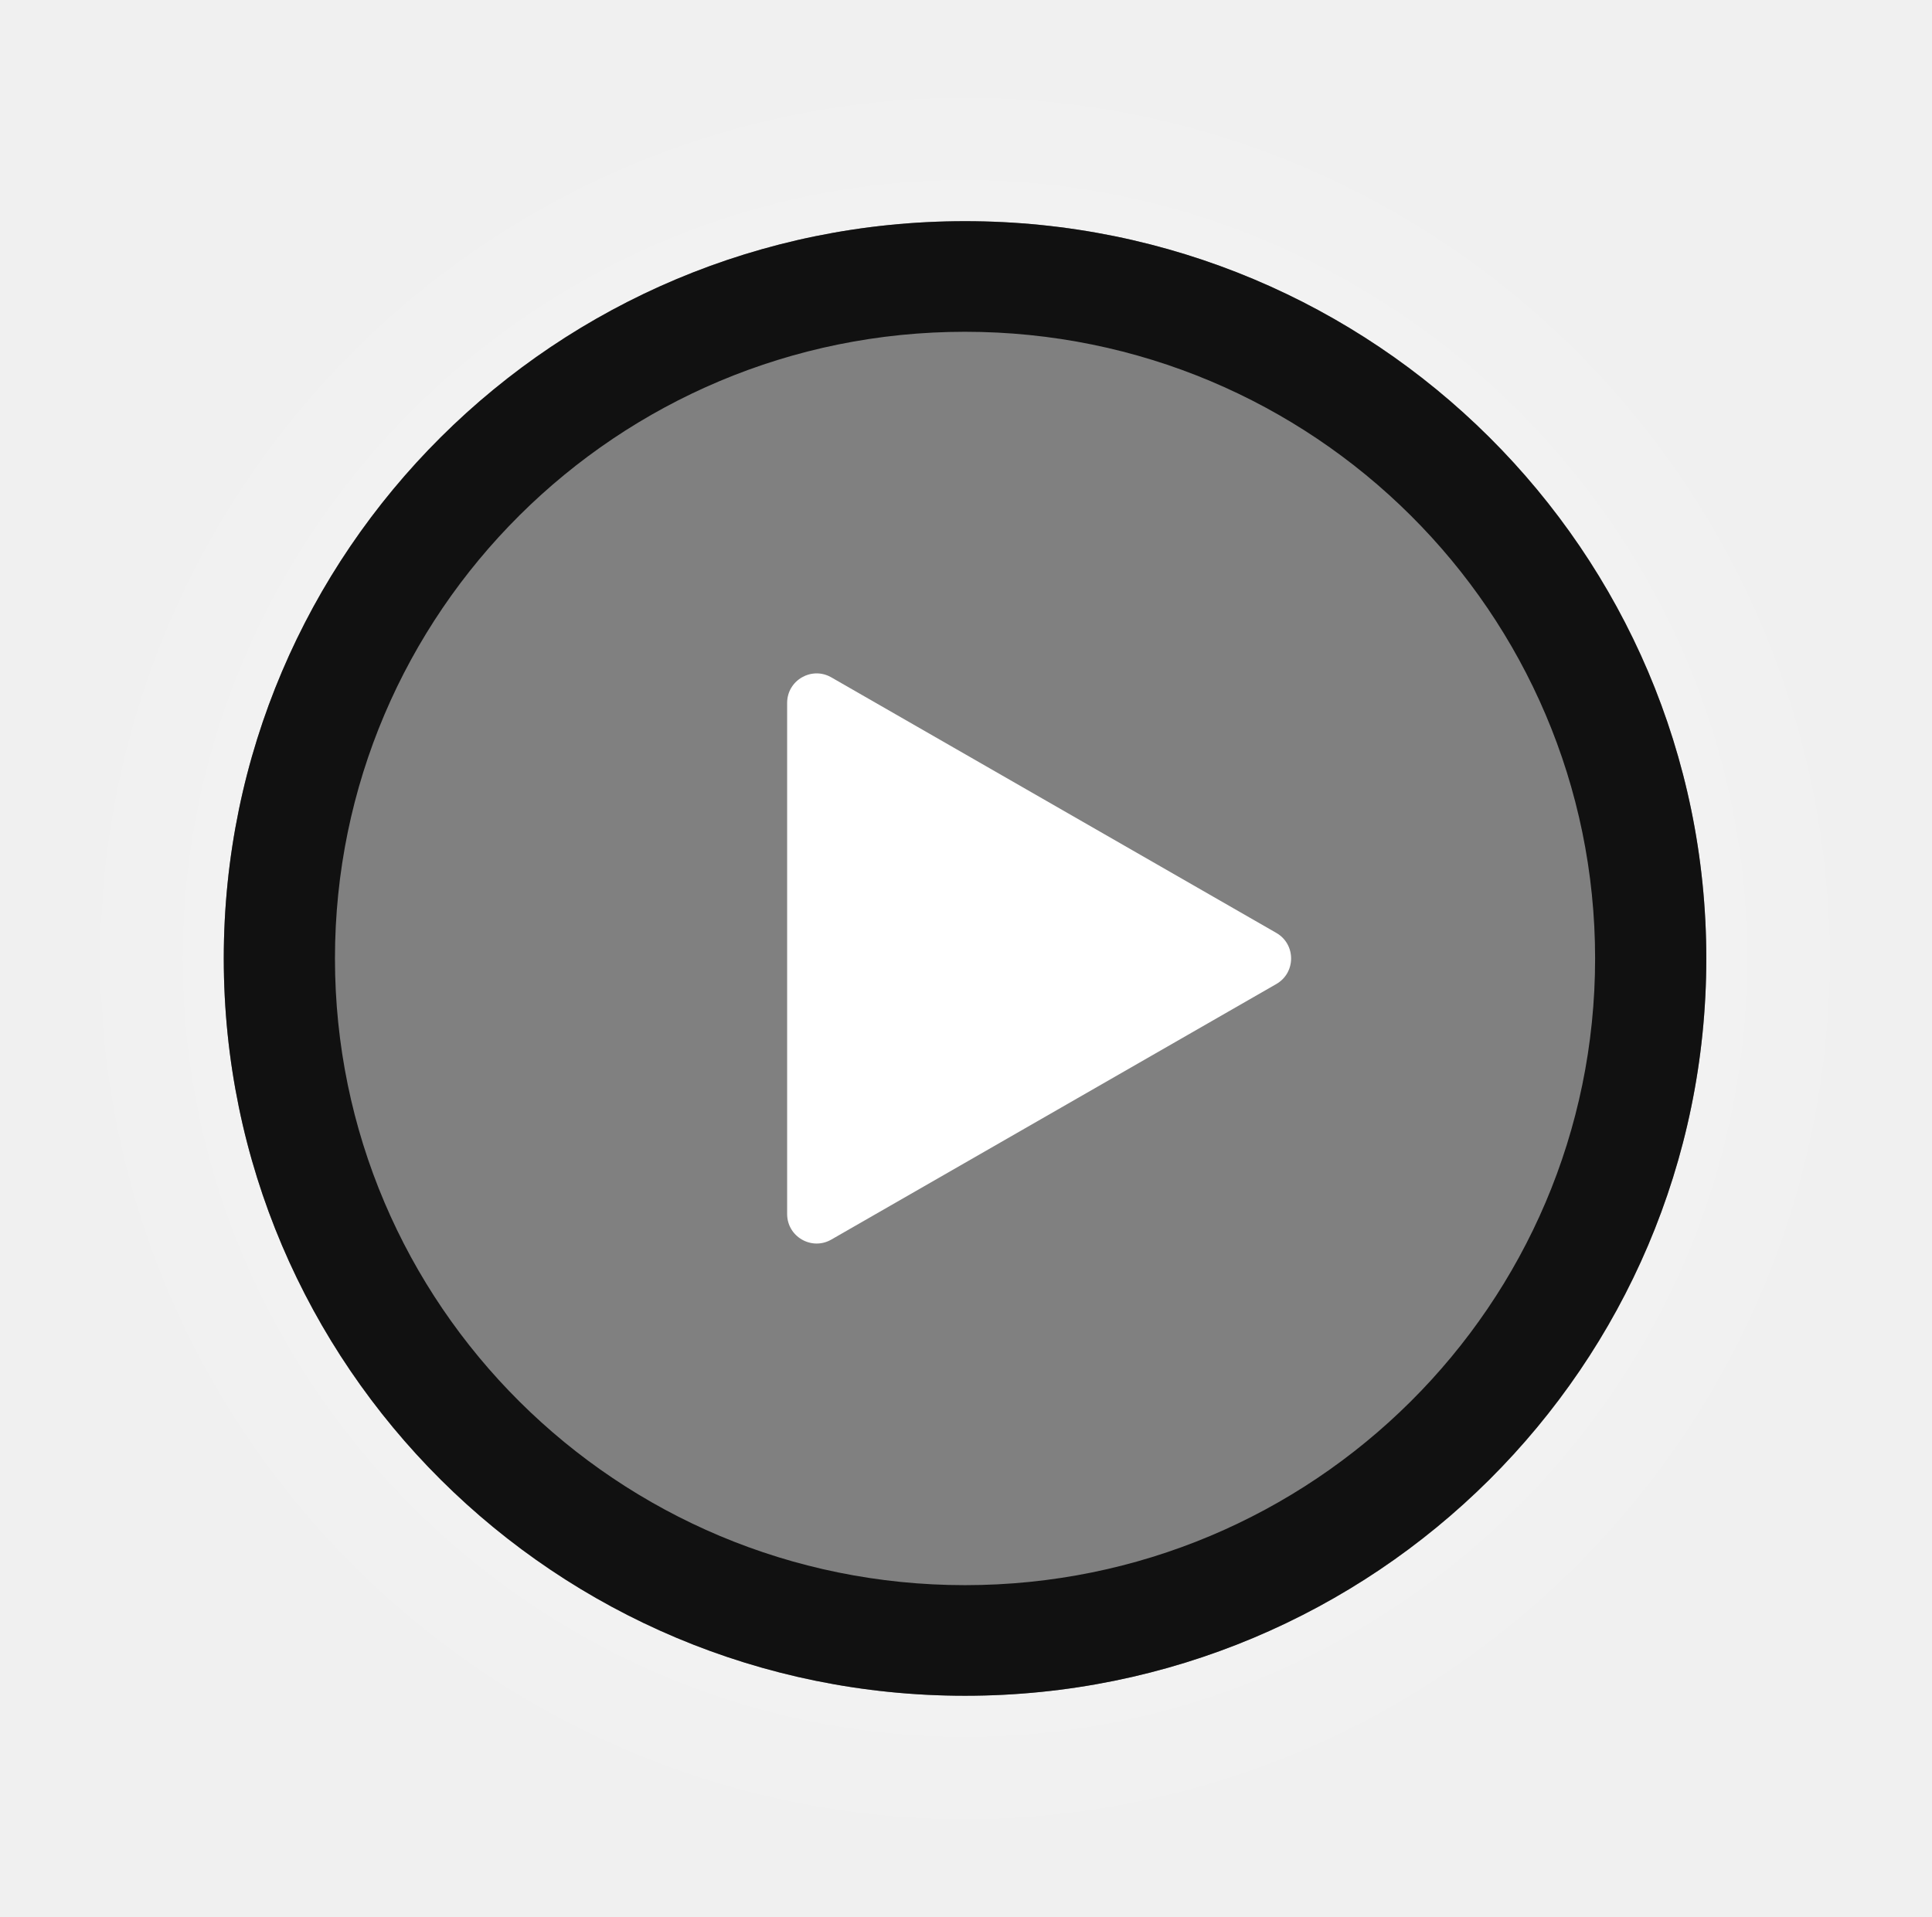
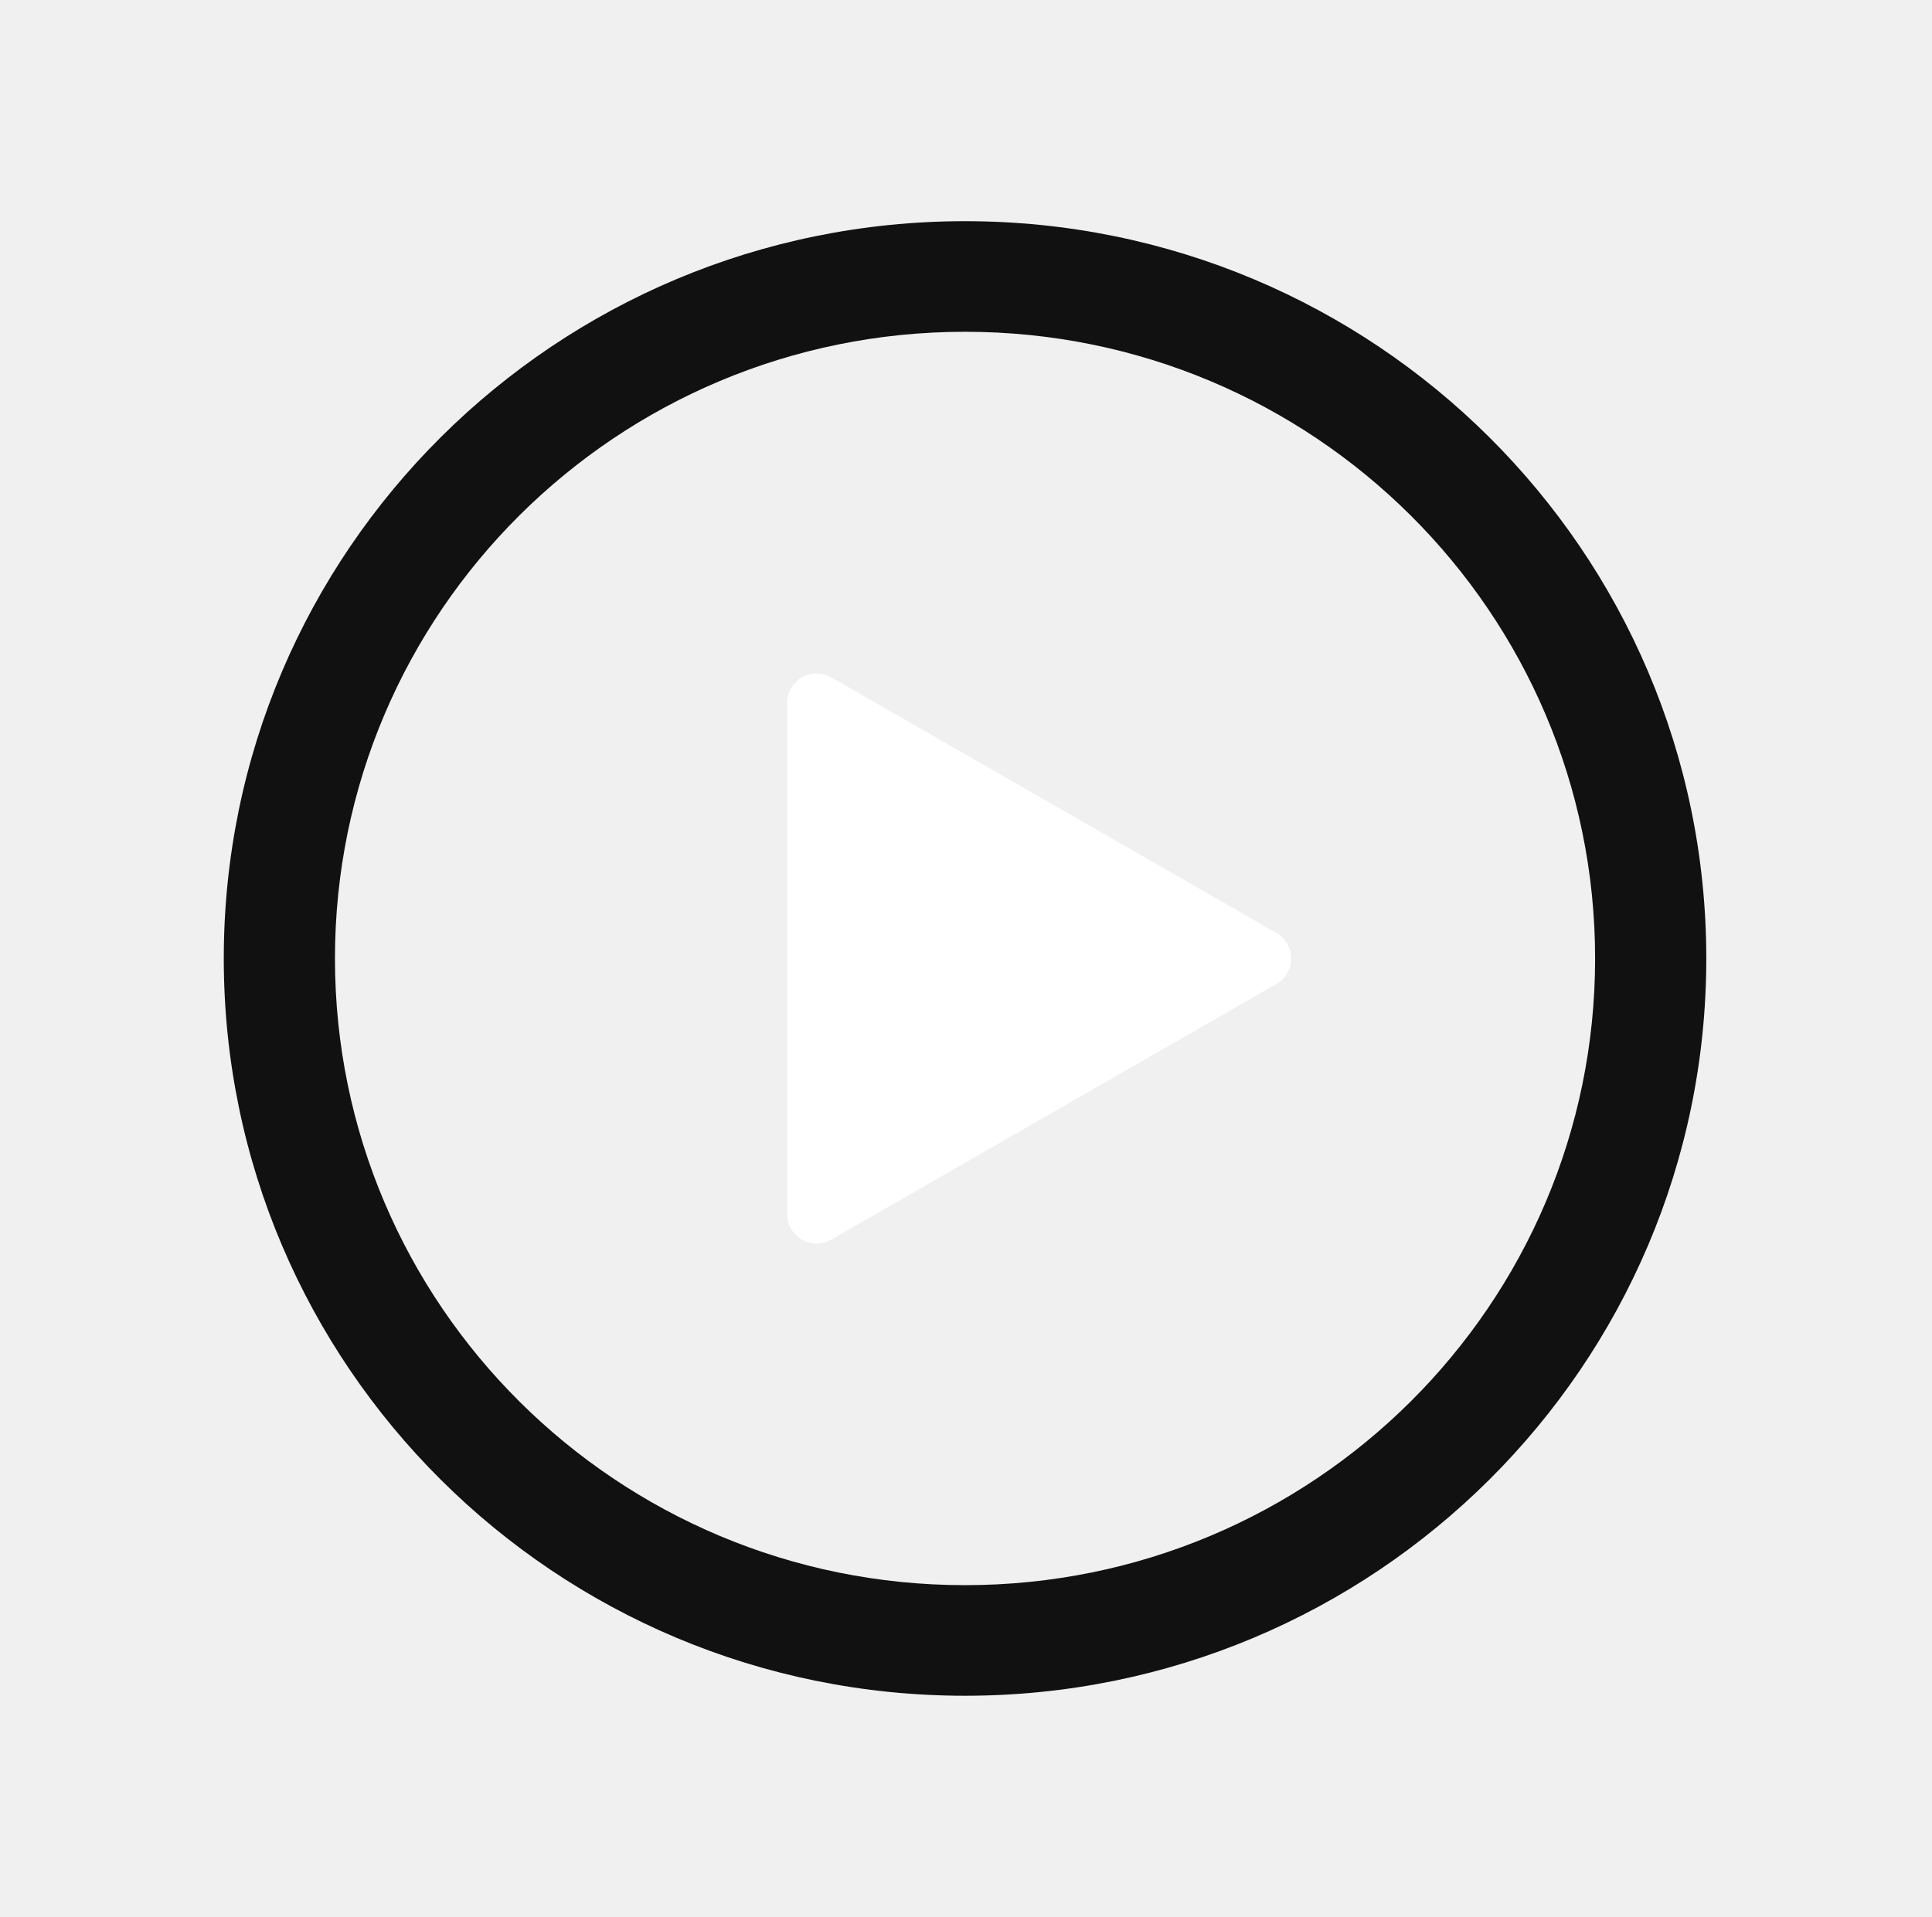
<svg xmlns="http://www.w3.org/2000/svg" width="131" height="130" viewBox="0 0 131 130" fill="none">
-   <g filter="url(#filter0_d_333_718)">
-     <g filter="url(#filter1_b_333_718)">
-       <ellipse cx="65.435" cy="65" rx="50.262" ry="50" fill="#111111" fill-opacity="0.5" />
-     </g>
-     <path d="M115.696 65C115.696 92.614 93.193 115 65.435 115C37.676 115 15.173 92.614 15.173 65C15.173 37.386 37.676 15 65.435 15C93.193 15 115.696 37.386 115.696 65ZM22.712 65C22.712 88.472 41.84 107.5 65.435 107.5C89.03 107.5 108.157 88.472 108.157 65C108.157 41.528 89.03 22.5 65.435 22.5C41.84 22.5 22.712 41.528 22.712 65Z" fill="#111111" />
-     <path d="M86.54 63.266C87.879 64.034 87.879 65.966 86.54 66.734L56.368 84.064C55.034 84.83 53.372 83.867 53.372 82.329L53.372 47.67C53.372 46.133 55.034 45.17 56.368 45.936L86.54 63.266Z" fill="white" />
-   </g>
-   <defs>
-     <filter id="filter0_d_333_718" x="0.173" y="0" width="130.523" height="130" filterUnits="userSpaceOnUse" color-interpolation-filters="sRGB">
-       <feFlood flood-opacity="0" result="BackgroundImageFix" />
-       <feColorMatrix in="SourceAlpha" type="matrix" values="0 0 0 0 0 0 0 0 0 0 0 0 0 0 0 0 0 0 127 0" result="hardAlpha" />
-       <feOffset />
-       <feGaussianBlur stdDeviation="7.5" />
-       <feComposite in2="hardAlpha" operator="out" />
-       <feColorMatrix type="matrix" values="0 0 0 0 1 0 0 0 0 1 0 0 0 0 1 0 0 0 0.3 0" />
-       <feBlend mode="normal" in2="BackgroundImageFix" result="effect1_dropShadow_333_718" />
-       <feBlend mode="normal" in="SourceGraphic" in2="effect1_dropShadow_333_718" result="shape" />
-     </filter>
-     <filter id="filter1_b_333_718" x="10.173" y="10" width="110.523" height="110" filterUnits="userSpaceOnUse" color-interpolation-filters="sRGB">
-       <feFlood flood-opacity="0" result="BackgroundImageFix" />
-       <feGaussianBlur in="BackgroundImageFix" stdDeviation="2.5" />
-       <feComposite in2="SourceAlpha" operator="in" result="effect1_backgroundBlur_333_718" />
-       <feBlend mode="normal" in="SourceGraphic" in2="effect1_backgroundBlur_333_718" result="shape" />
-     </filter>
-   </defs>
+   <path d="M115.696 65C115.696 92.614 93.193 115 65.435 115C37.676 115 15.173 92.614 15.173 65C15.173 37.386 37.676 15 65.435 15C93.193 15 115.696 37.386 115.696 65ZM22.712 65C22.712 88.472 41.84 107.5 65.435 107.5C89.03 107.5 108.157 88.472 108.157 65C108.157 41.528 89.03 22.5 65.435 22.5C41.84 22.5 22.712 41.528 22.712 65Z" fill="#111111" />
+   <path d="M86.54 63.266C87.879 64.034 87.879 65.966 86.54 66.734L56.368 84.064C55.034 84.83 53.372 83.867 53.372 82.329L53.372 47.67C53.372 46.133 55.034 45.17 56.368 45.936L86.54 63.266Z" fill="white" />
</svg>
